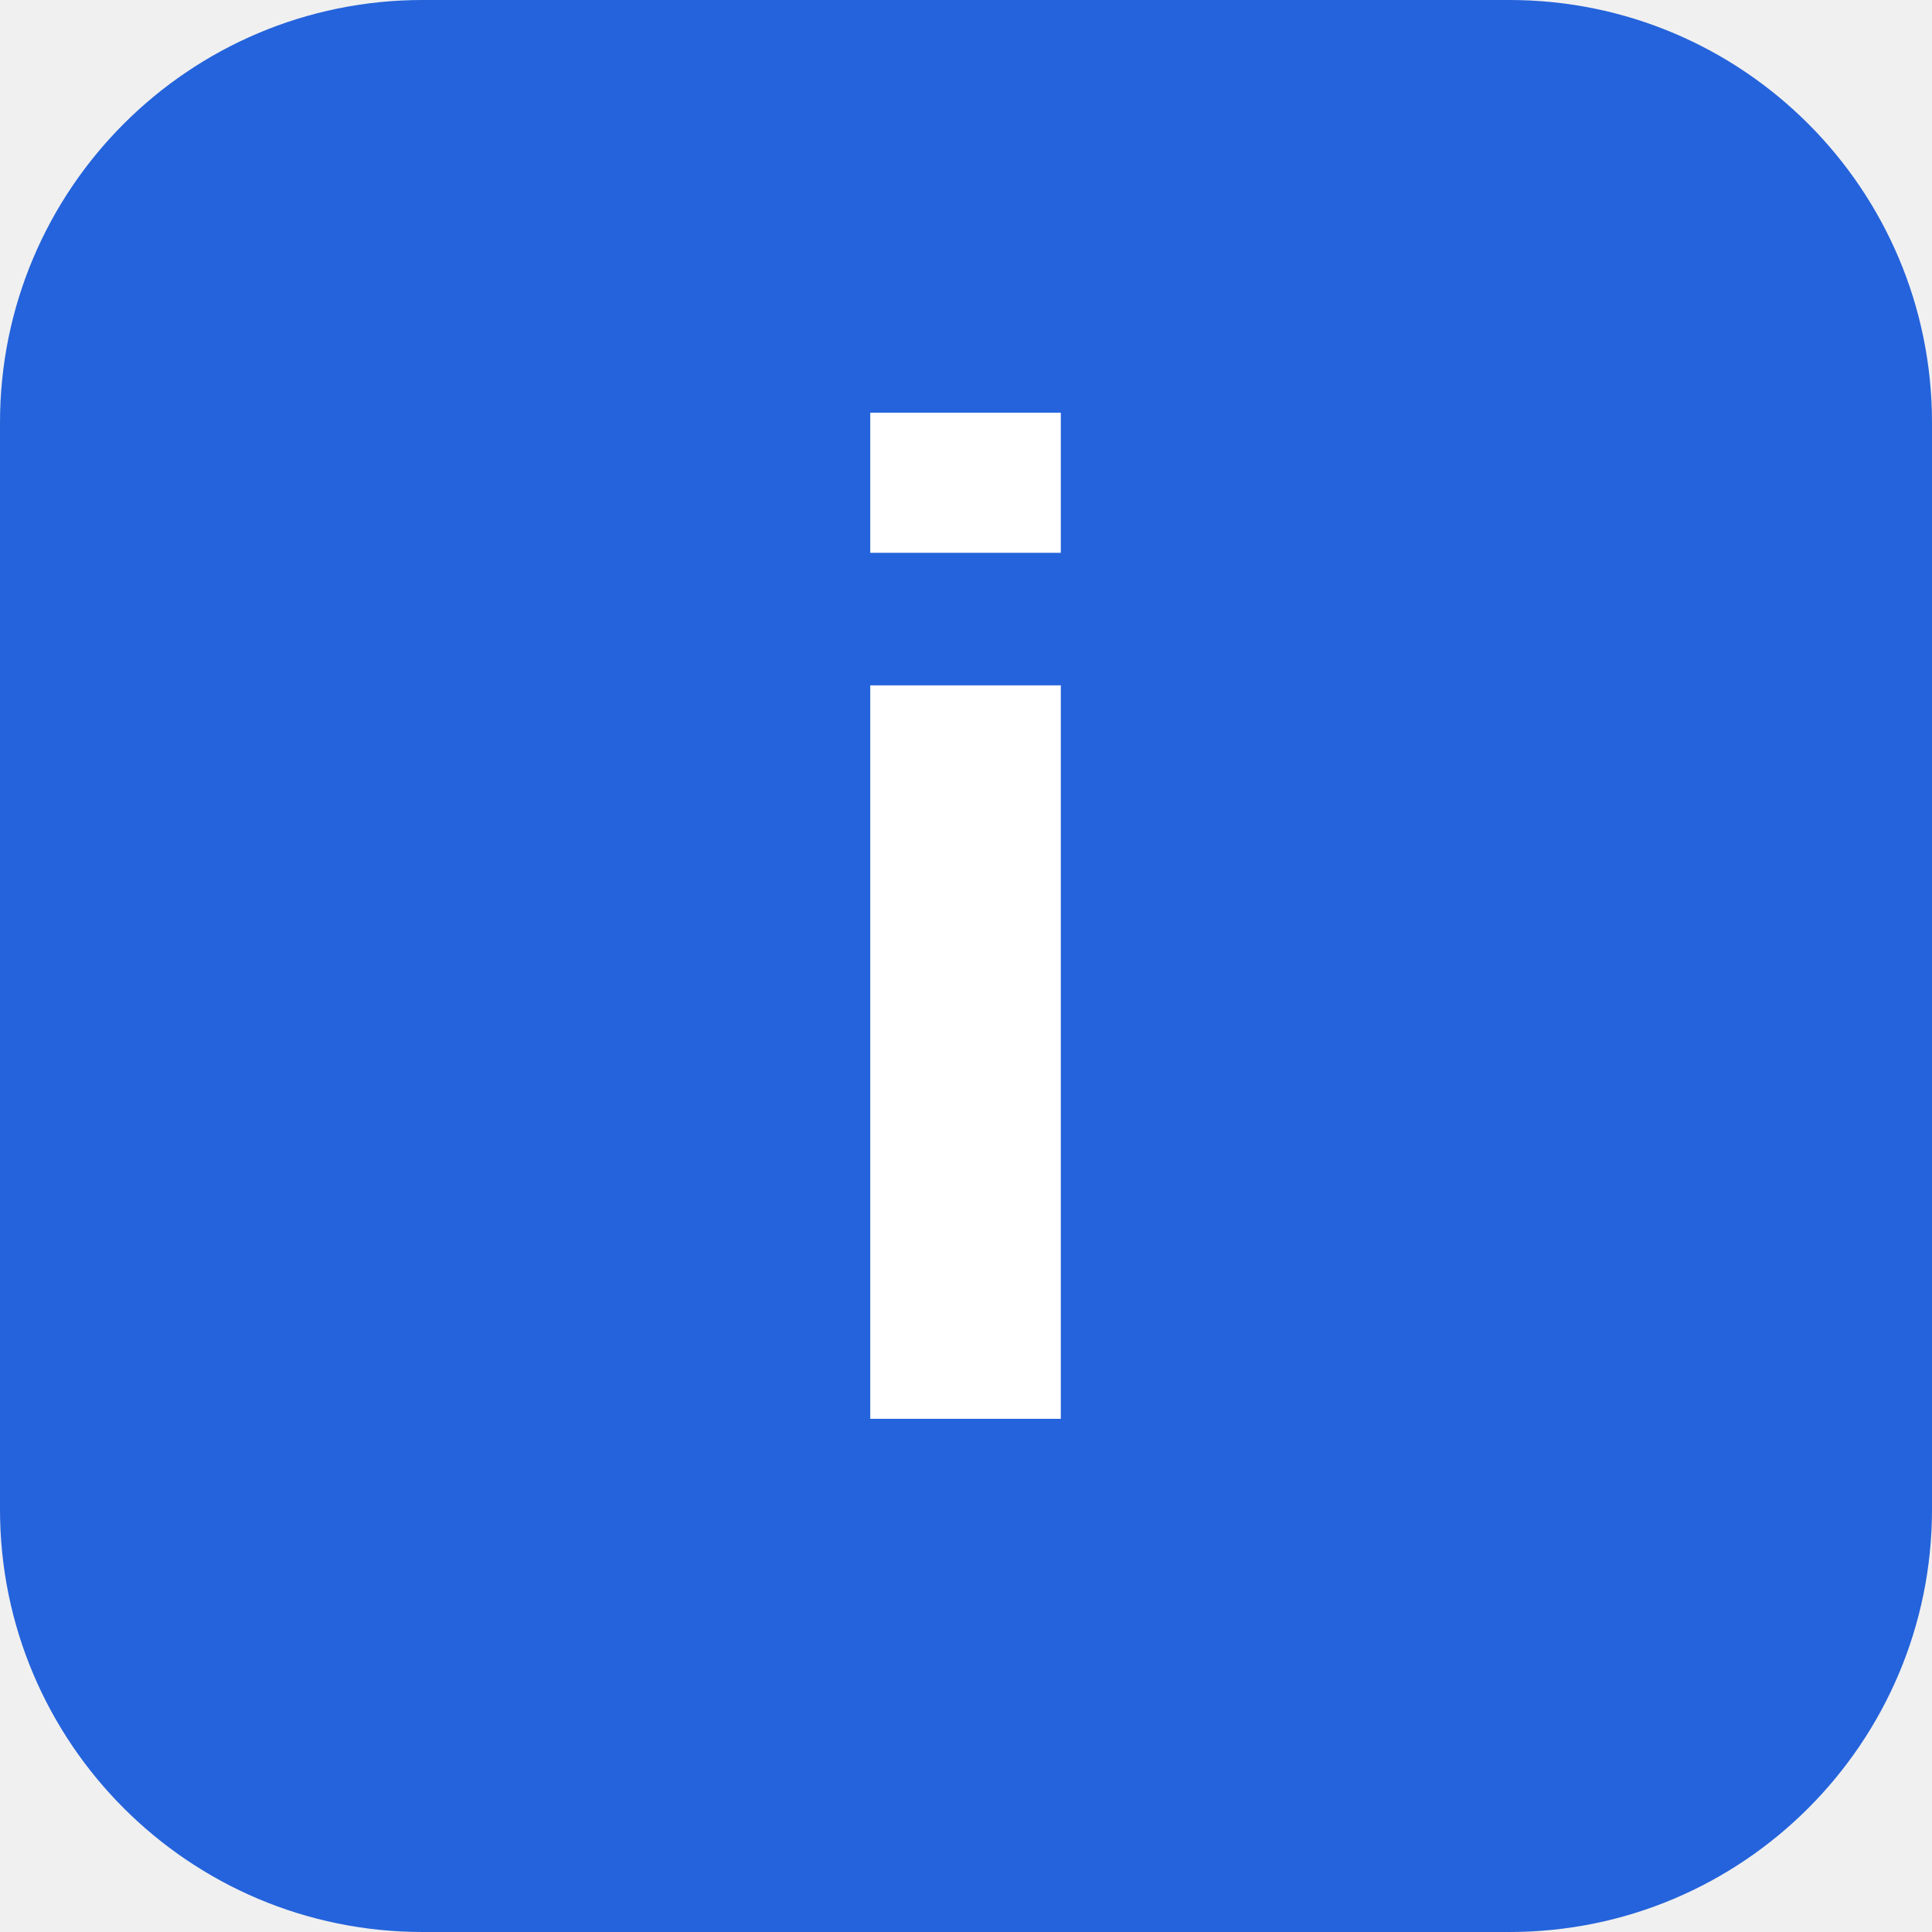
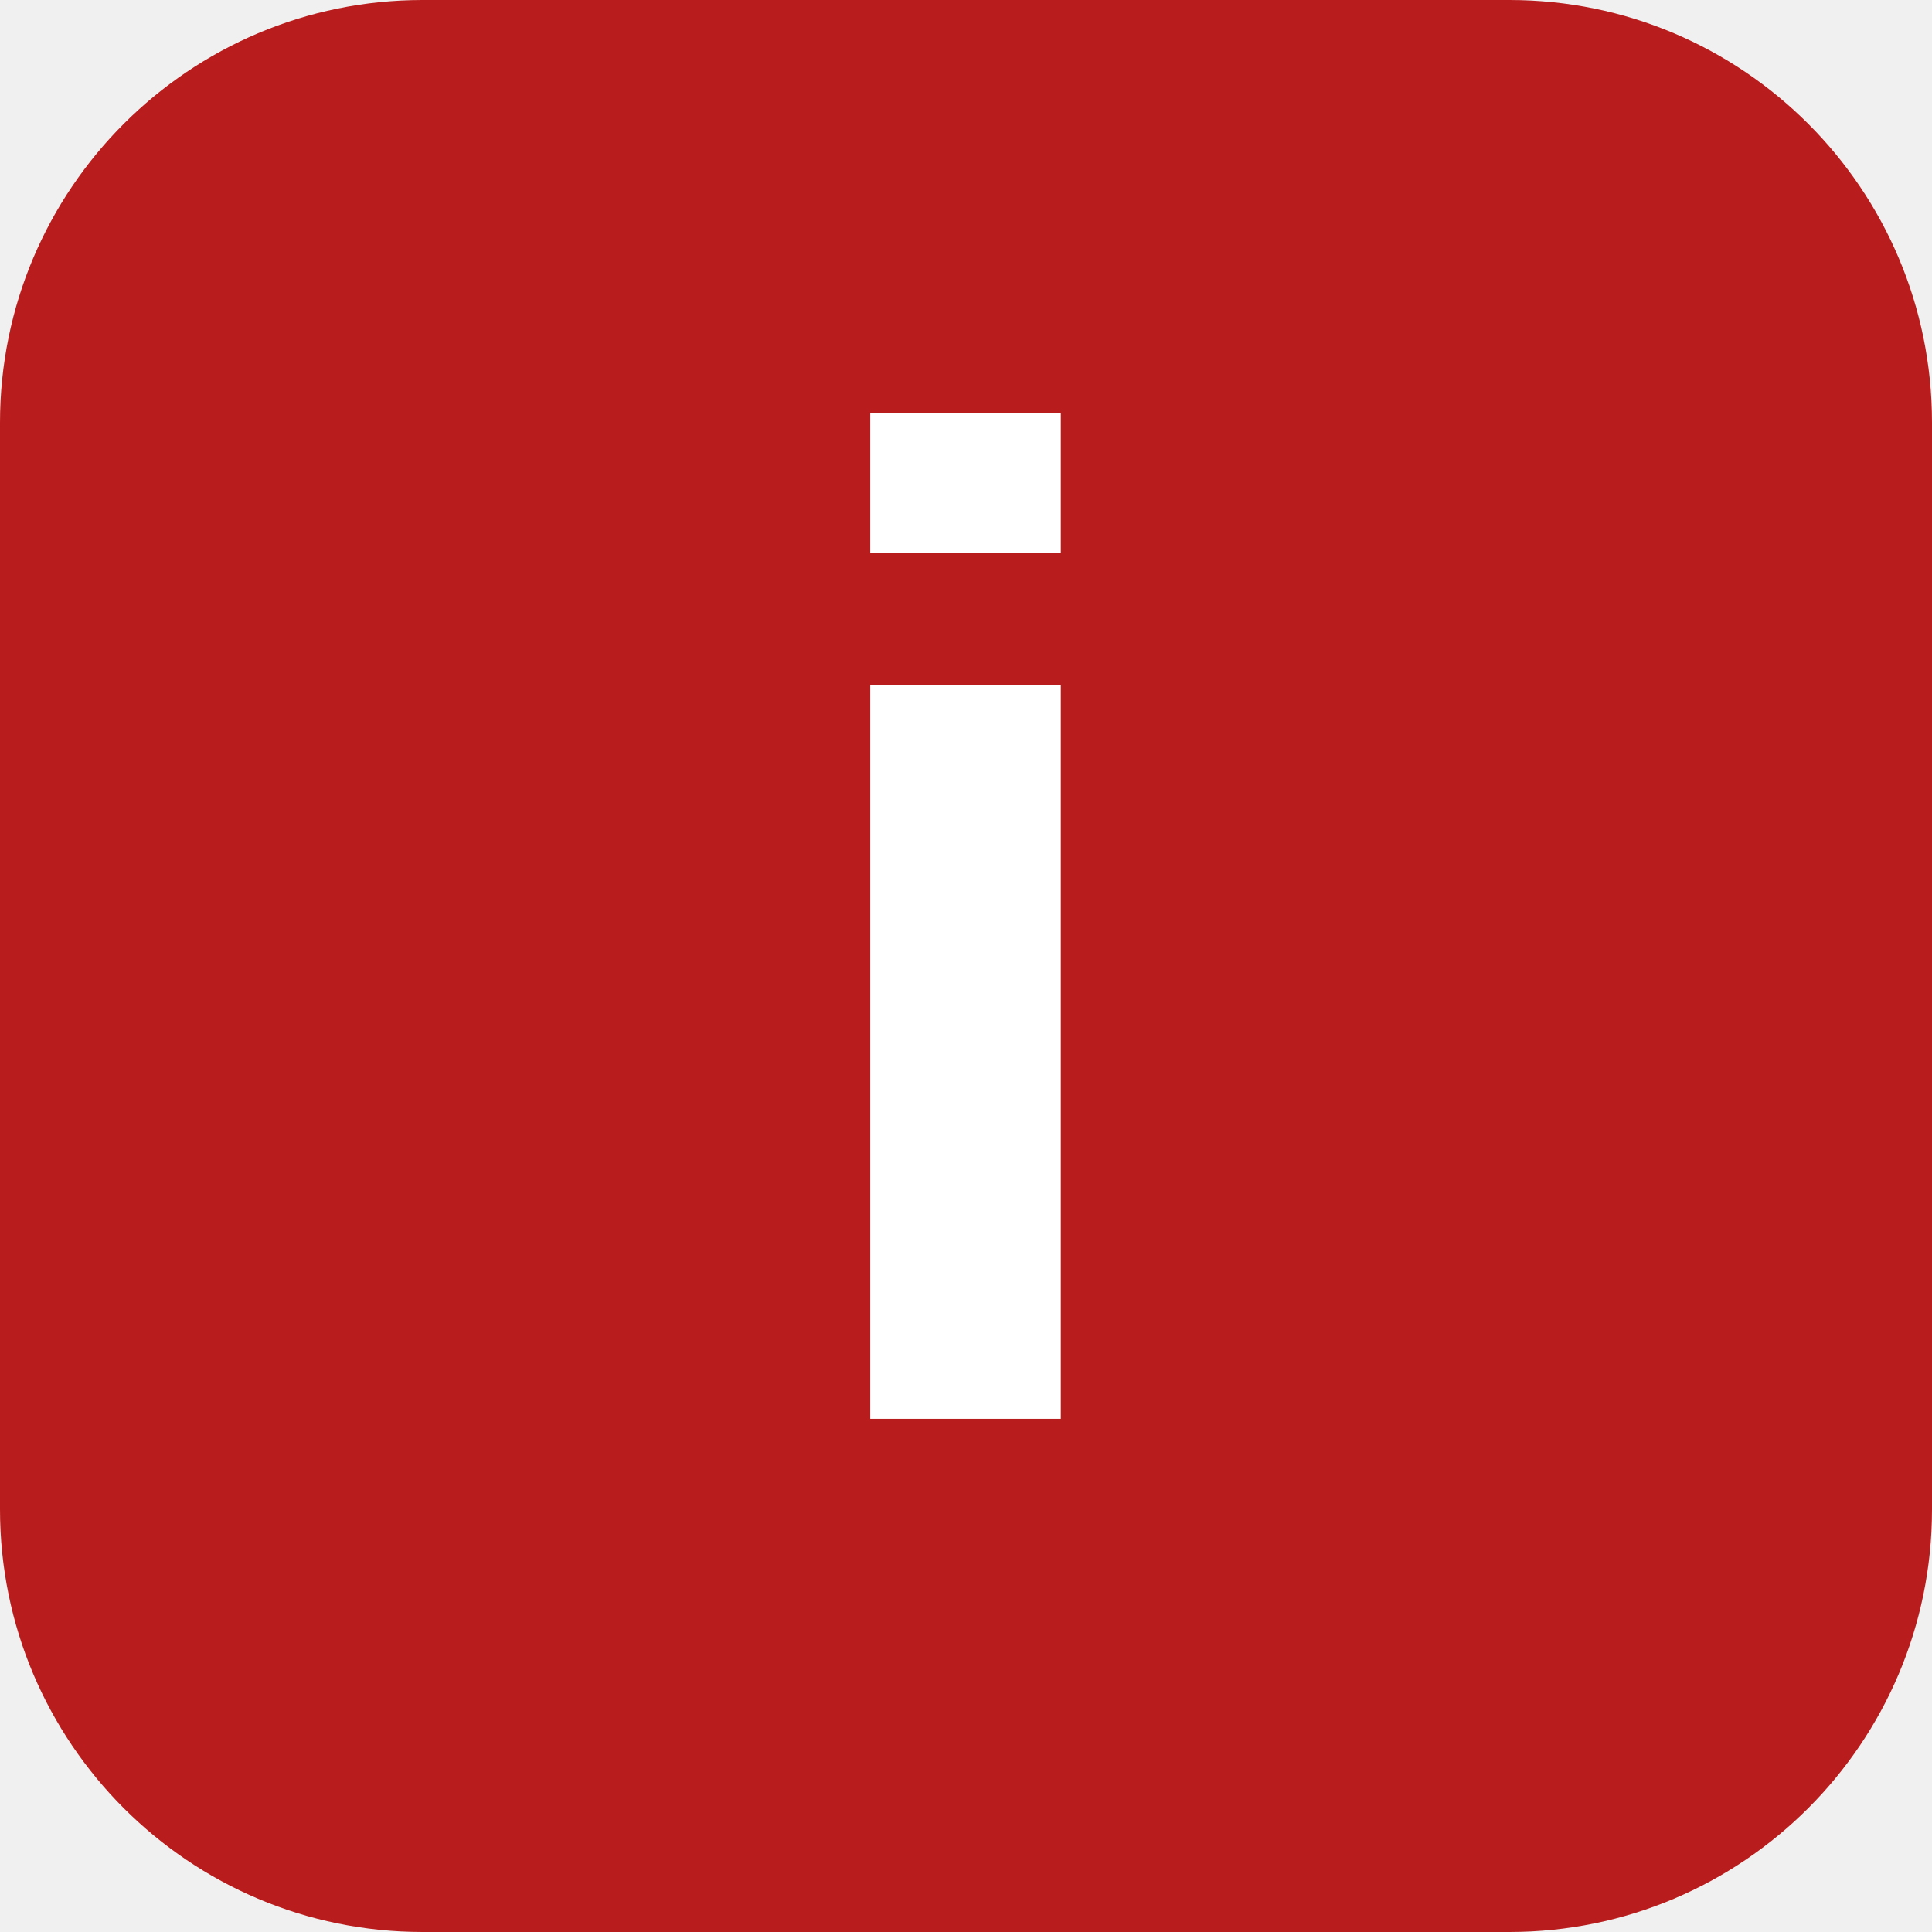
<svg xmlns="http://www.w3.org/2000/svg" viewBox="0 0 64 64">
-   <rect width="64" height="64" rx="14" fill="#2463db" />
+   <rect width="64" height="64" rx="14" fill="#b91c1c" />
  <text x="32" y="47" text-anchor="middle" font-family="Arial,sans-serif" font-size="46" font-weight="700" fill="white">i</text>
</svg>
